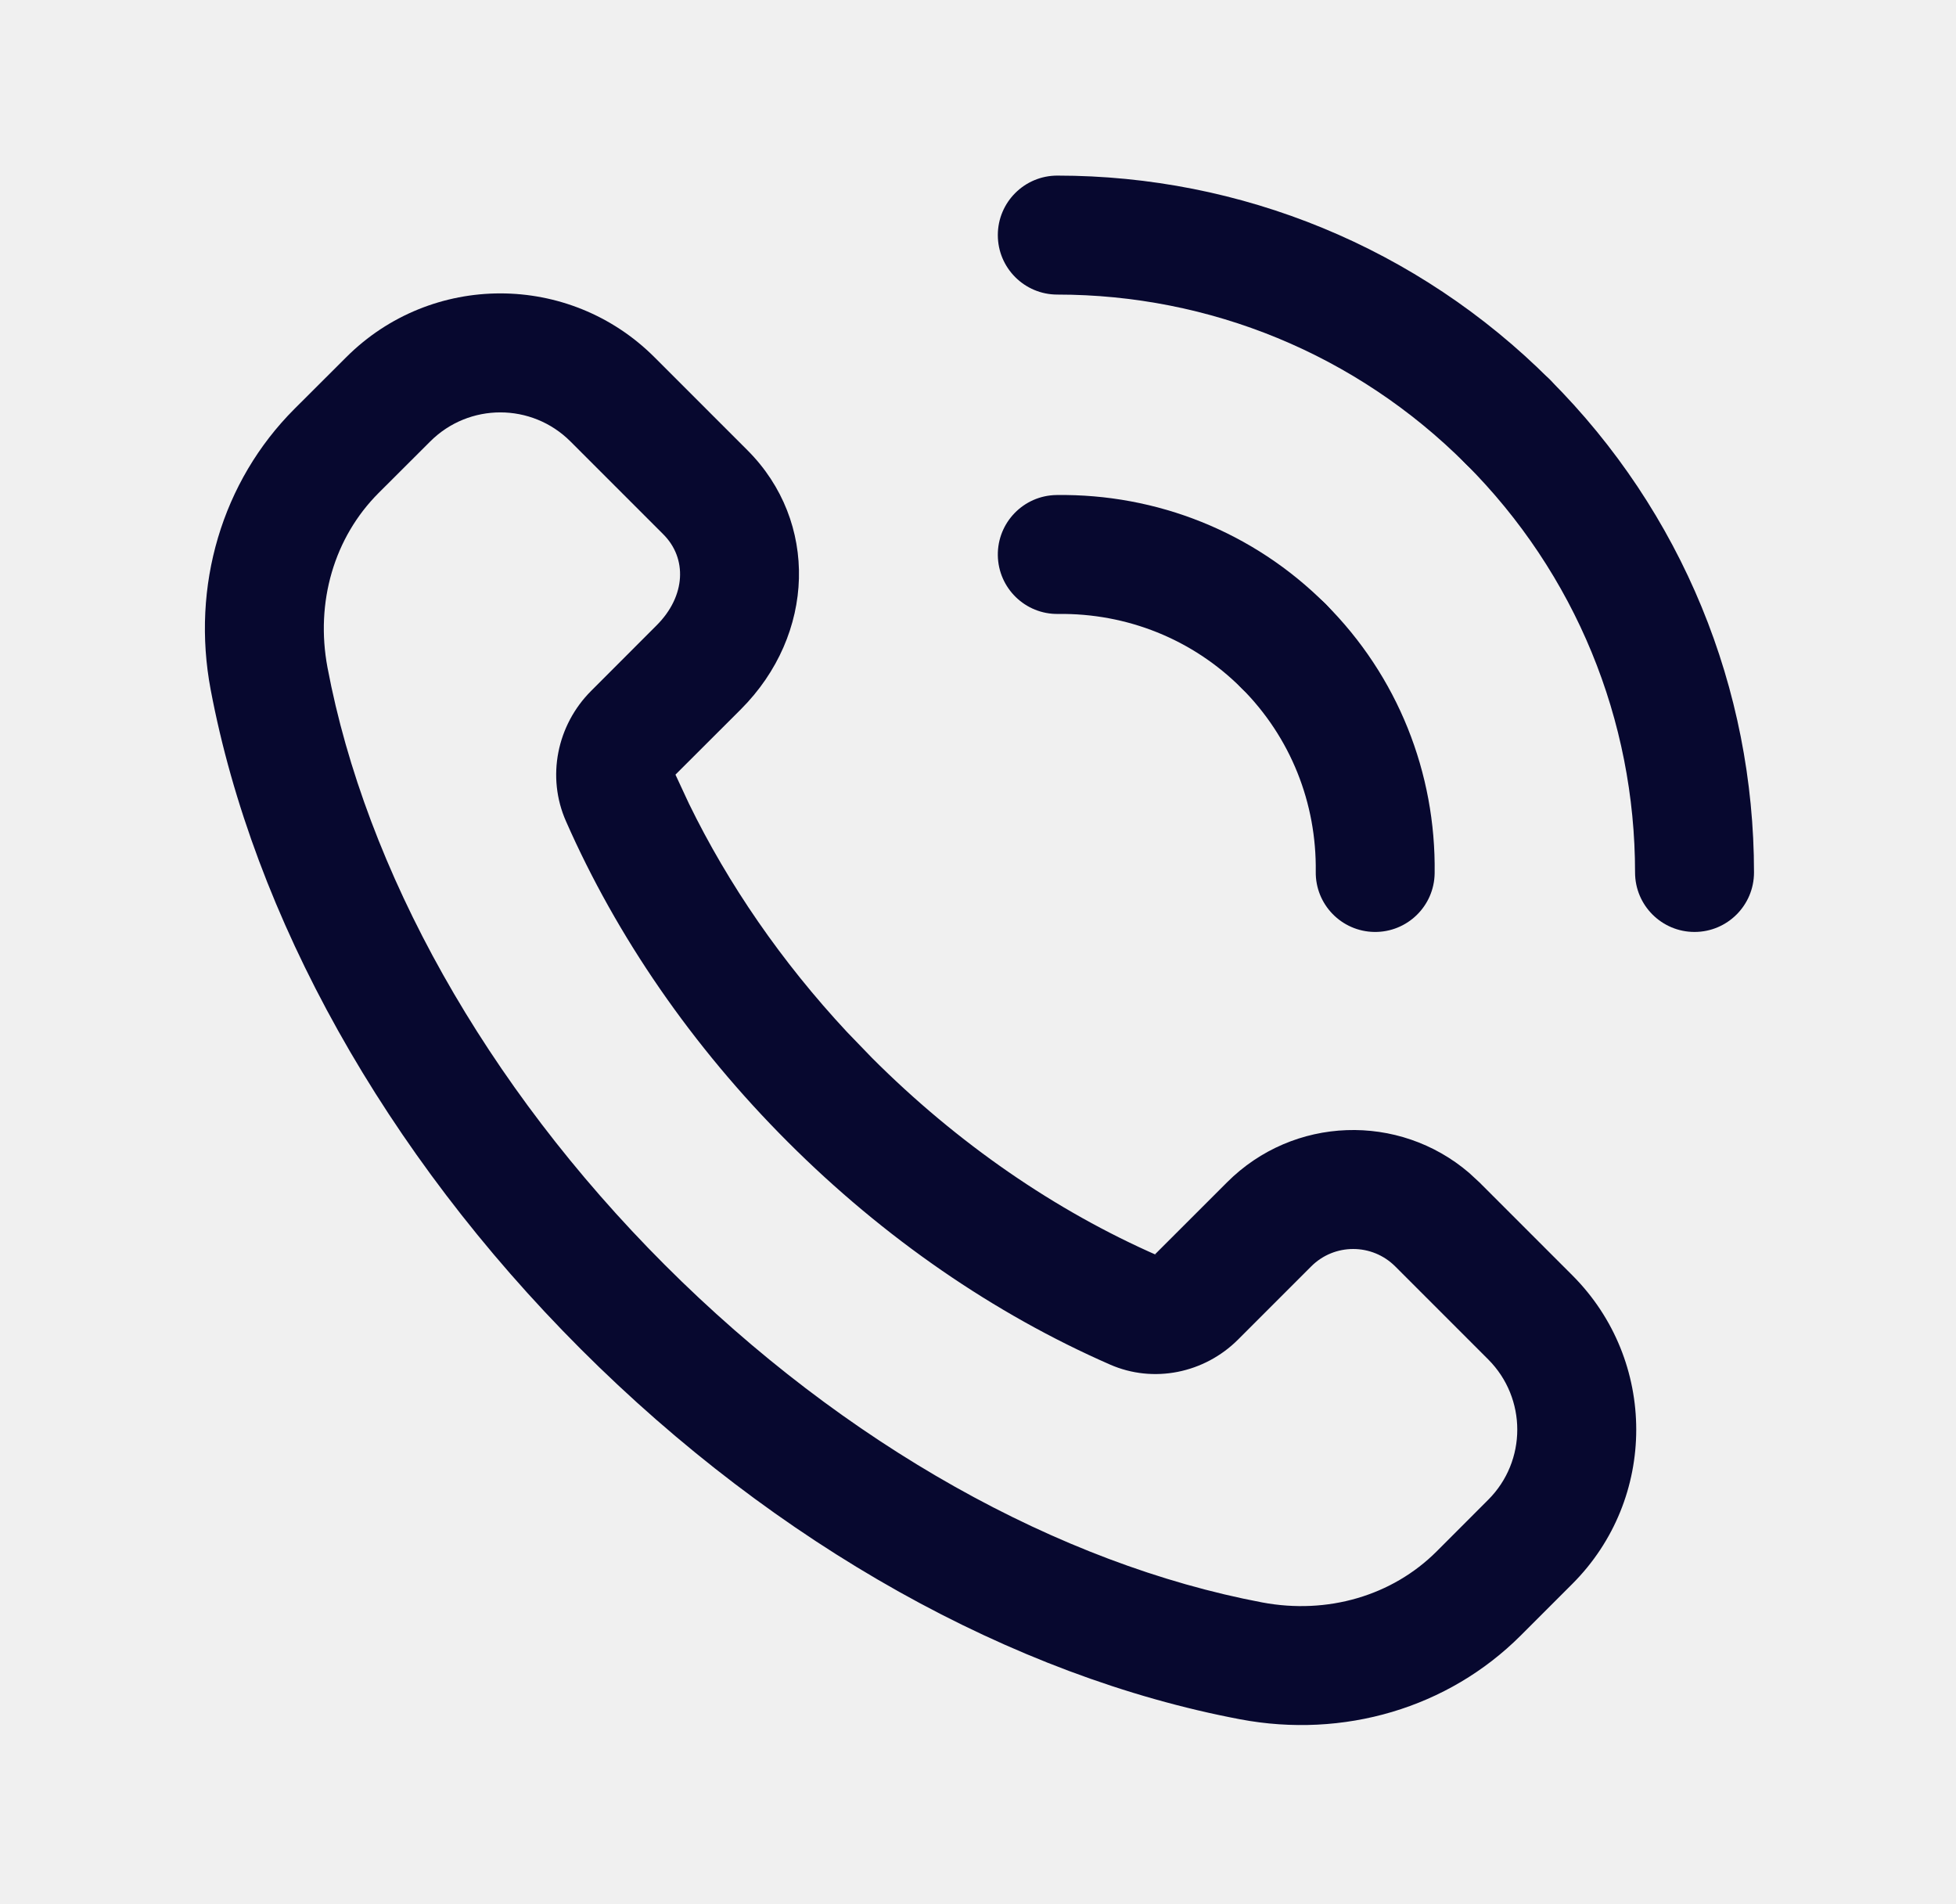
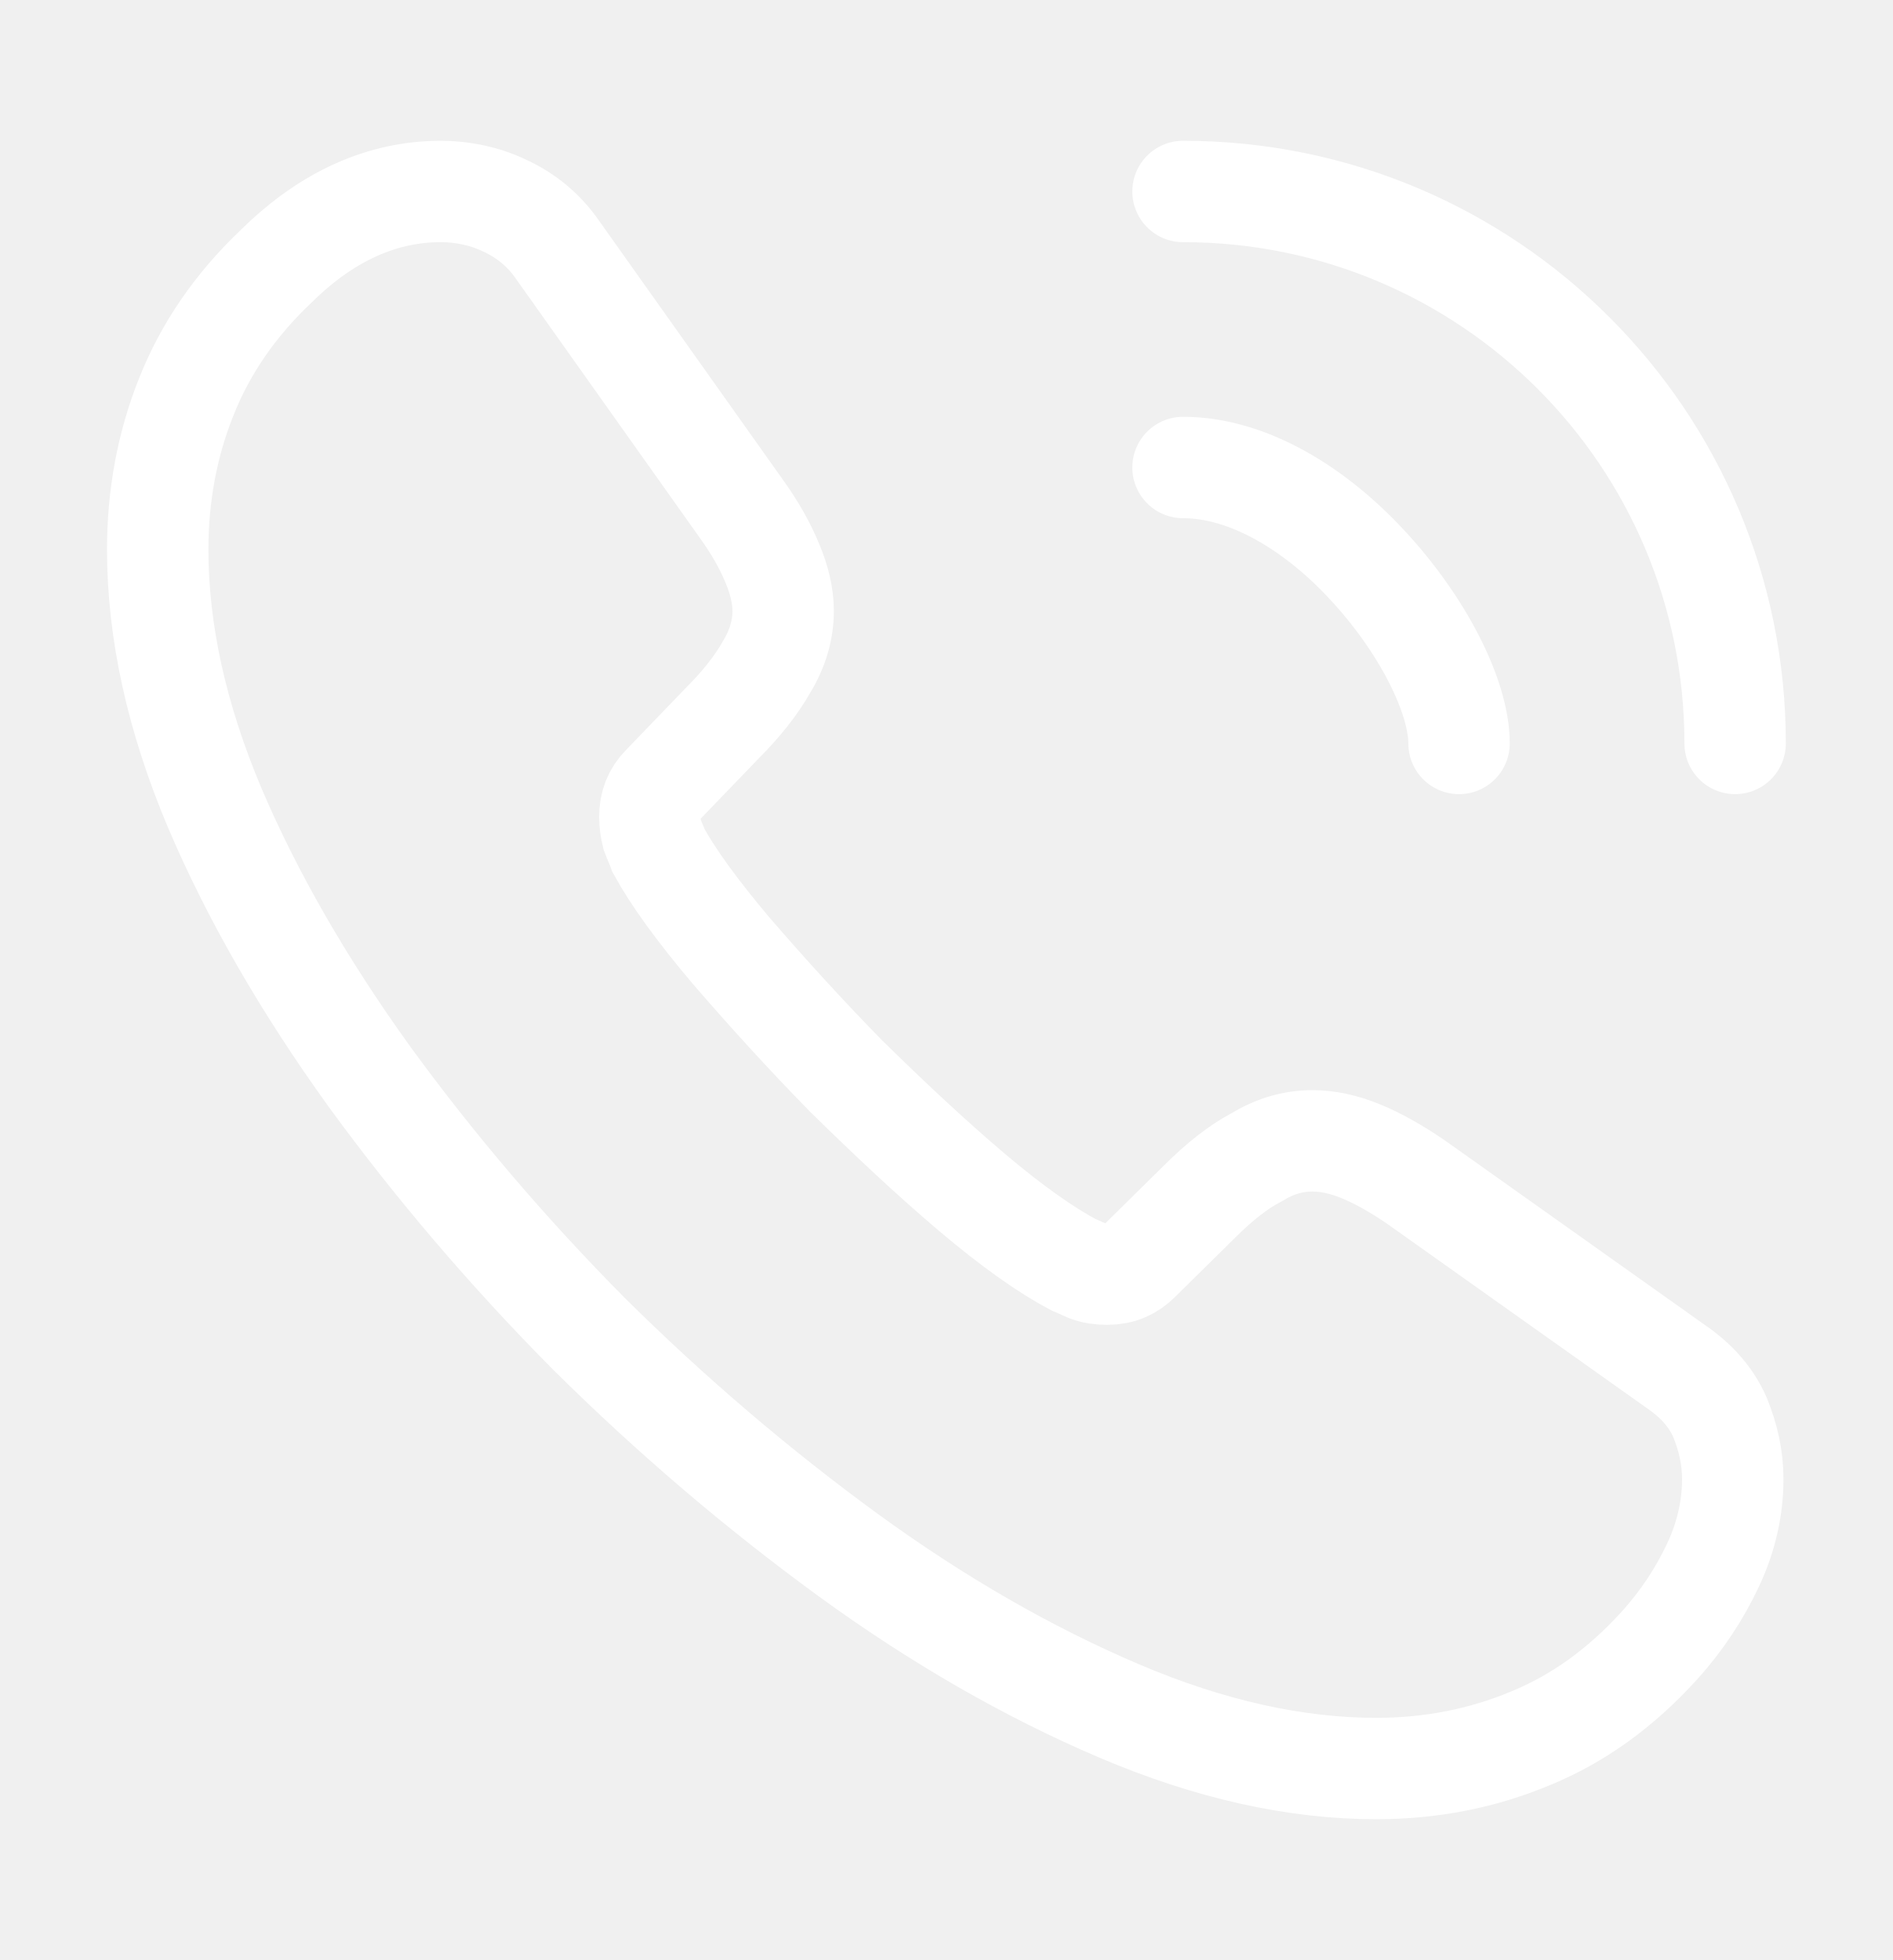
- <svg xmlns="http://www.w3.org/2000/svg" width="37" height="36" viewBox="0 0 37 36" fill="none">
-   <path fill-rule="evenodd" clip-rule="evenodd" d="M5.57 7.733L6.548 6.757C8.158 5.146 10.77 5.146 12.381 6.757L14.14 8.516C15.487 9.863 15.429 12 14.013 13.416L12.777 14.65L13.032 15.198C13.776 16.724 14.784 18.188 16.02 19.515L16.494 20.006C18.116 21.629 19.967 22.899 21.901 23.746L21.849 23.721L23.21 22.361C24.465 21.104 26.463 21.044 27.79 22.181L27.984 22.36L29.744 24.12C31.354 25.732 31.354 28.343 29.743 29.954L28.767 30.93C27.394 32.303 25.416 32.885 23.457 32.515C19.167 31.704 14.699 29.227 10.986 25.514C7.273 21.801 4.796 17.333 3.985 13.043C3.615 11.084 4.197 9.106 5.57 7.733ZM12.549 10.107L10.79 8.348C10.057 7.616 8.871 7.616 8.138 8.349L7.161 9.324C6.322 10.163 5.962 11.387 6.195 12.625C6.919 16.454 9.173 20.519 12.577 23.923C15.981 27.327 20.046 29.581 23.875 30.305C25.113 30.538 26.337 30.178 27.176 29.34L28.152 28.363C28.884 27.631 28.884 26.444 28.152 25.71L26.393 23.951C25.953 23.511 25.241 23.511 24.802 23.951L23.419 25.334C22.784 25.969 21.821 26.169 20.996 25.806C18.806 24.847 16.722 23.416 14.903 21.597C13.092 19.787 11.666 17.712 10.707 15.533C10.334 14.692 10.536 13.711 11.183 13.065L12.422 11.825C12.978 11.269 12.998 10.556 12.549 10.107Z" fill="#07082F" />
-   <path d="M19.985 9.362C21.881 9.336 23.712 10.059 25.076 11.424C25.516 11.863 25.516 12.575 25.076 13.015C24.637 13.454 23.925 13.454 23.485 13.015C22.556 12.086 21.312 11.594 20.015 11.611C19.394 11.62 18.884 11.123 18.875 10.502C18.867 9.881 19.363 9.37 19.985 9.362Z" fill="#07082F" />
-   <path d="M20 3.321C23.471 3.321 26.814 4.677 29.319 7.182C29.758 7.621 29.758 8.333 29.319 8.773C28.879 9.212 28.167 9.212 27.727 8.773C25.649 6.694 22.88 5.571 20 5.571C19.379 5.571 18.875 5.067 18.875 4.446C18.875 3.825 19.379 3.321 20 3.321Z" fill="#07082F" />
-   <path d="M23.485 11.424C23.925 10.984 24.637 10.984 25.076 11.424C26.441 12.788 27.164 14.619 27.138 16.515C27.13 17.137 26.619 17.633 25.998 17.625C25.377 17.616 24.88 17.106 24.889 16.485C24.906 15.188 24.415 13.944 23.485 13.014C23.046 12.575 23.046 11.863 23.485 11.424Z" fill="#07082F" />
-   <path d="M27.728 7.182C28.167 6.742 28.879 6.742 29.319 7.182C31.823 9.686 33.179 13.029 33.179 16.5C33.179 17.121 32.675 17.625 32.054 17.625C31.433 17.625 30.929 17.121 30.929 16.5C30.929 13.62 29.806 10.851 27.728 8.773C27.288 8.333 27.288 7.621 27.728 7.182Z" fill="#07082F" />
+ <svg xmlns="http://www.w3.org/2000/svg" width="28" height="29" viewBox="0 0 28 29" fill="none">
+   <path d="M25.632 21.885C25.632 22.305 25.538 22.737 25.34 23.157C25.142 23.577 24.885 23.973 24.547 24.347C23.975 24.977 23.345 25.432 22.633 25.723C21.933 26.015 21.175 26.167 20.358 26.167C19.168 26.167 17.897 25.887 16.555 25.315C15.213 24.743 13.872 23.973 12.542 23.005C11.2 22.025 9.928 20.94 8.715 19.738C7.513 18.525 6.428 17.253 5.46 15.923C4.503 14.593 3.733 13.263 3.173 11.945C2.613 10.615 2.333 9.343 2.333 8.13C2.333 7.337 2.473 6.578 2.753 5.878C3.033 5.167 3.477 4.513 4.095 3.93C4.842 3.195 5.658 2.833 6.522 2.833C6.848 2.833 7.175 2.903 7.467 3.043C7.77 3.183 8.038 3.393 8.248 3.697L10.955 7.512C11.165 7.803 11.317 8.072 11.422 8.328C11.527 8.573 11.585 8.818 11.585 9.04C11.585 9.32 11.503 9.6 11.34 9.868C11.188 10.137 10.967 10.417 10.687 10.697L9.8 11.618C9.672 11.747 9.613 11.898 9.613 12.085C9.613 12.178 9.625 12.26 9.648 12.353C9.683 12.447 9.718 12.517 9.742 12.587C9.952 12.972 10.313 13.473 10.827 14.08C11.352 14.687 11.912 15.305 12.518 15.923C13.148 16.542 13.755 17.113 14.373 17.638C14.98 18.152 15.482 18.502 15.878 18.712C15.937 18.735 16.007 18.77 16.088 18.805C16.182 18.84 16.275 18.852 16.38 18.852C16.578 18.852 16.73 18.782 16.858 18.653L17.745 17.778C18.037 17.487 18.317 17.265 18.585 17.125C18.853 16.962 19.122 16.88 19.413 16.88C19.635 16.88 19.868 16.927 20.125 17.032C20.382 17.137 20.65 17.288 20.942 17.487L24.803 20.228C25.107 20.438 25.317 20.683 25.445 20.975C25.562 21.267 25.632 21.558 25.632 21.885Z" stroke="white" stroke-width="1.5" stroke-miterlimit="10" />
+   <path d="M21.583 11C21.583 10.3 21.035 9.227 20.218 8.352C19.472 7.547 18.48 6.917 17.5 6.917" stroke="white" stroke-width="1.5" stroke-linecap="round" stroke-linejoin="round" />
+   <path d="M25.667 11C25.667 6.485 22.015 2.833 17.5 2.833" stroke="white" stroke-width="1.5" stroke-linecap="round" stroke-linejoin="round" />
</svg>
